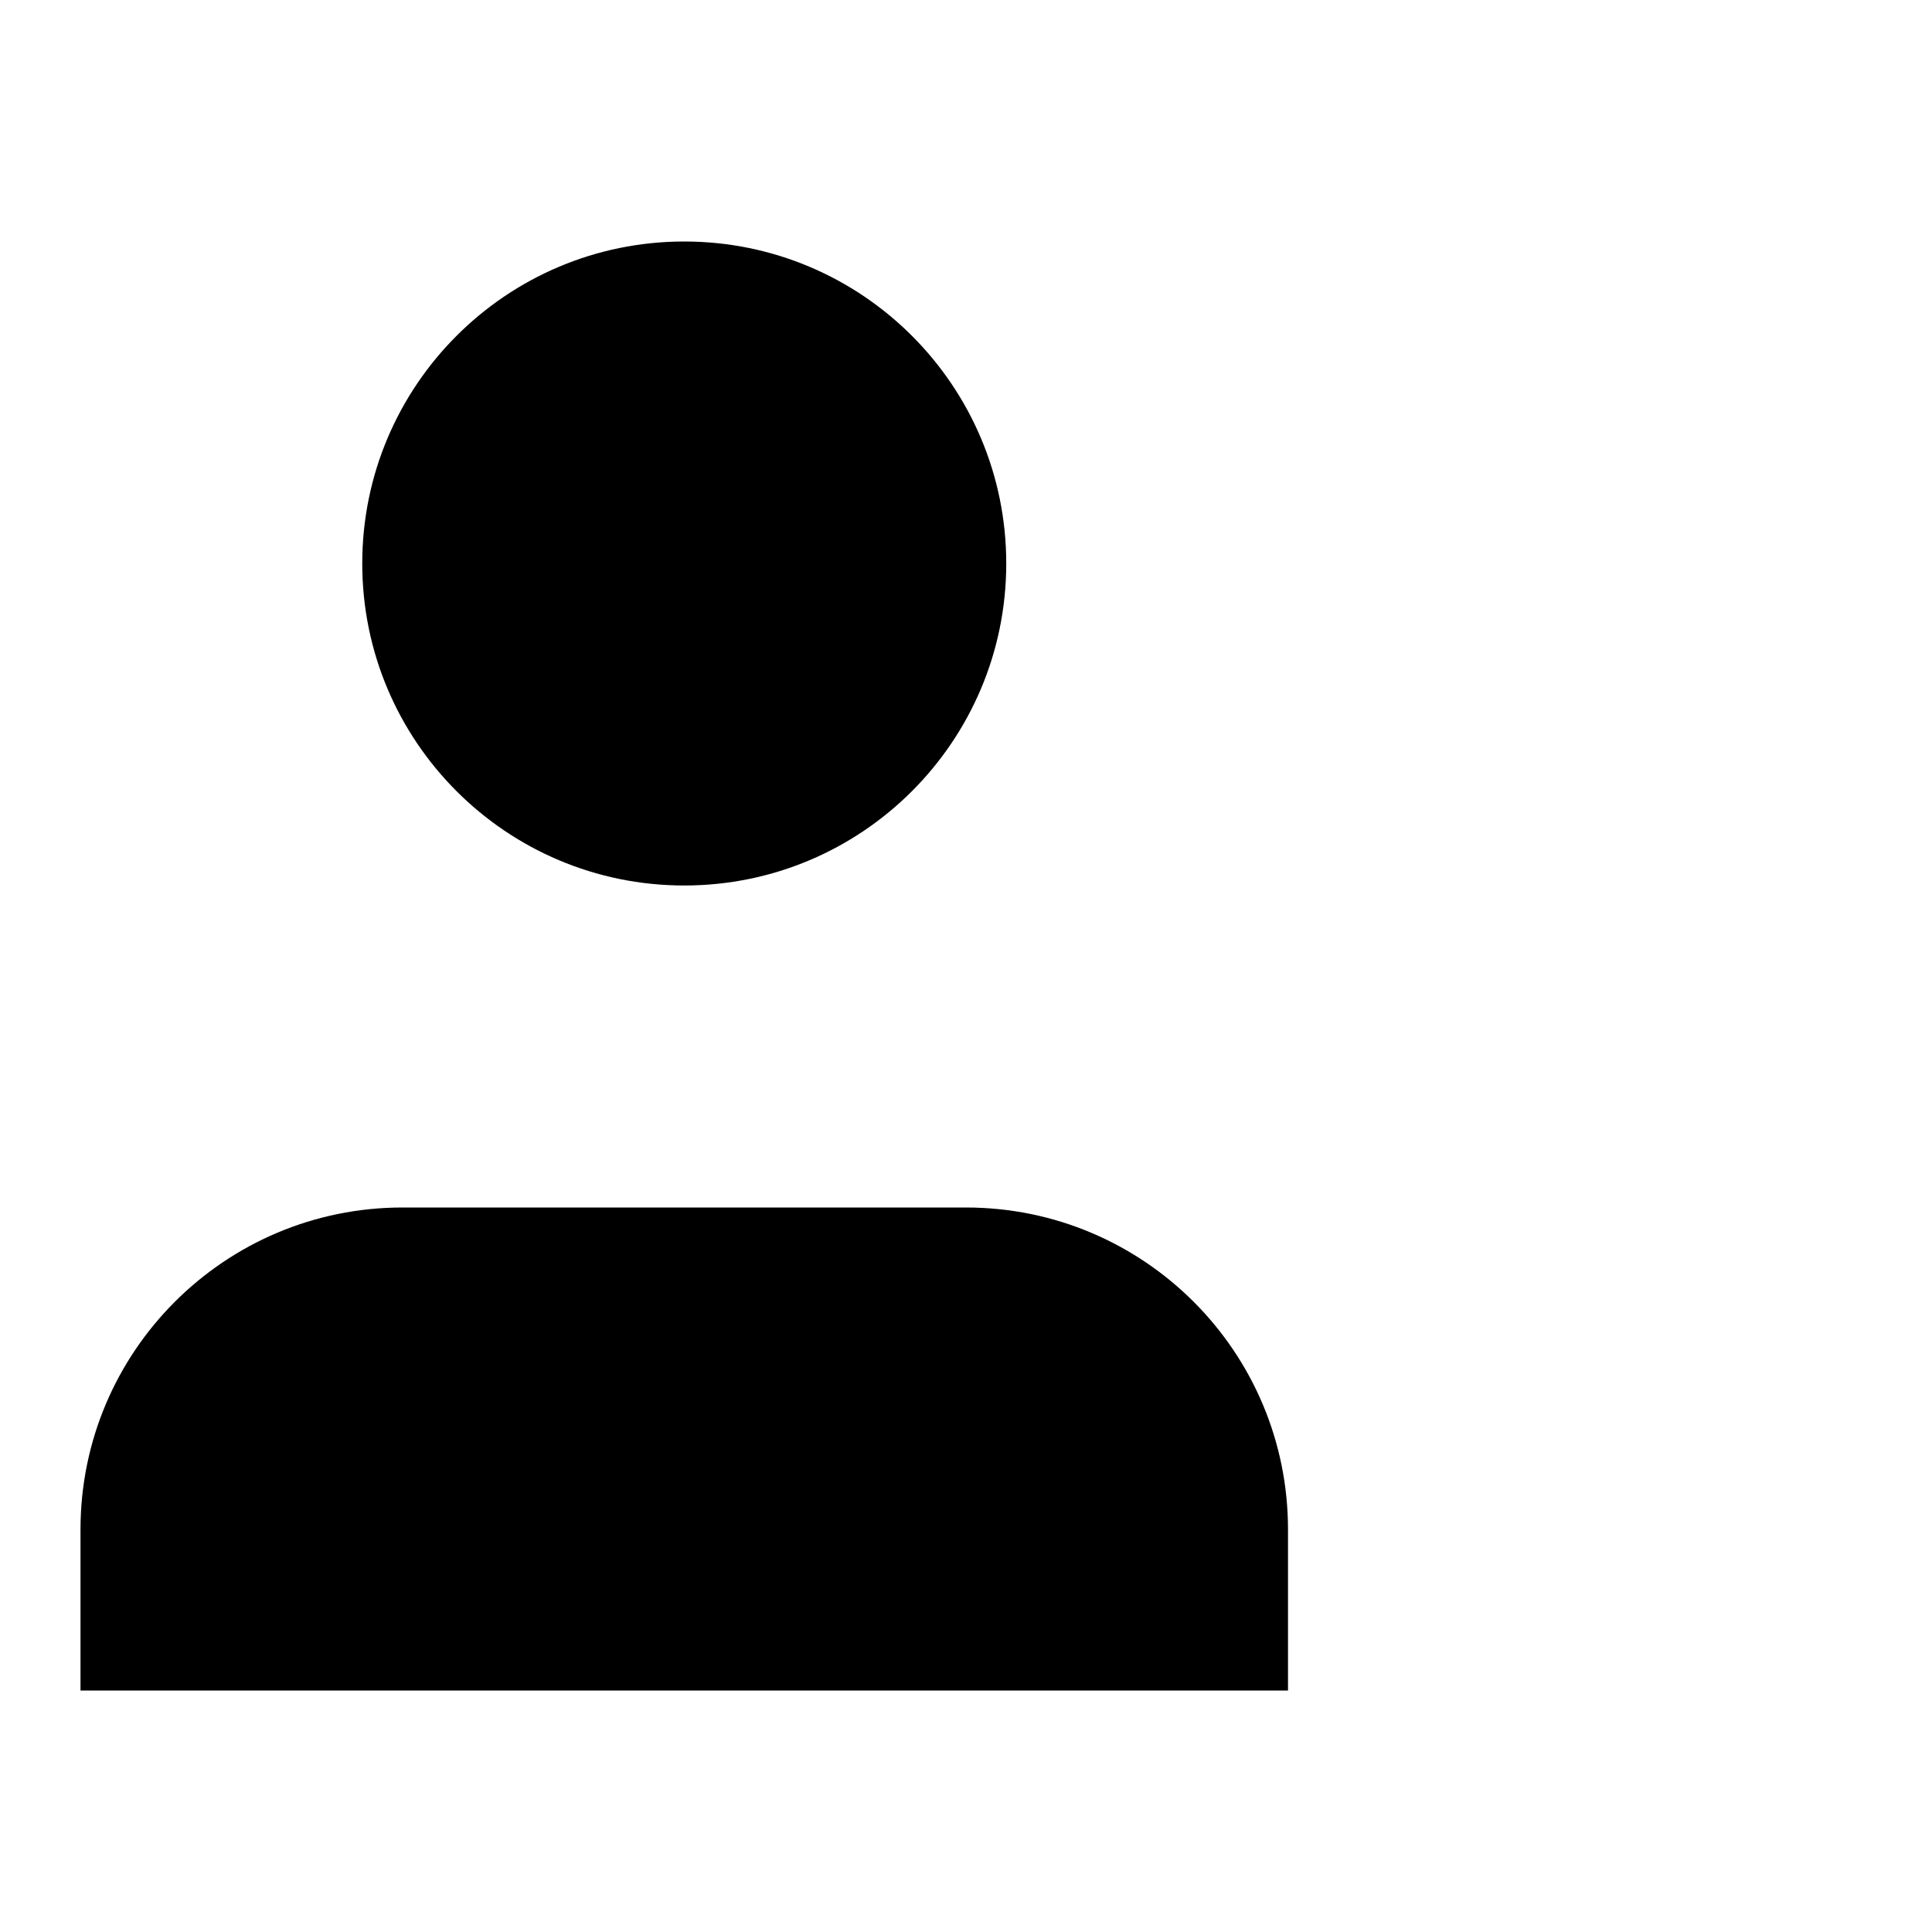
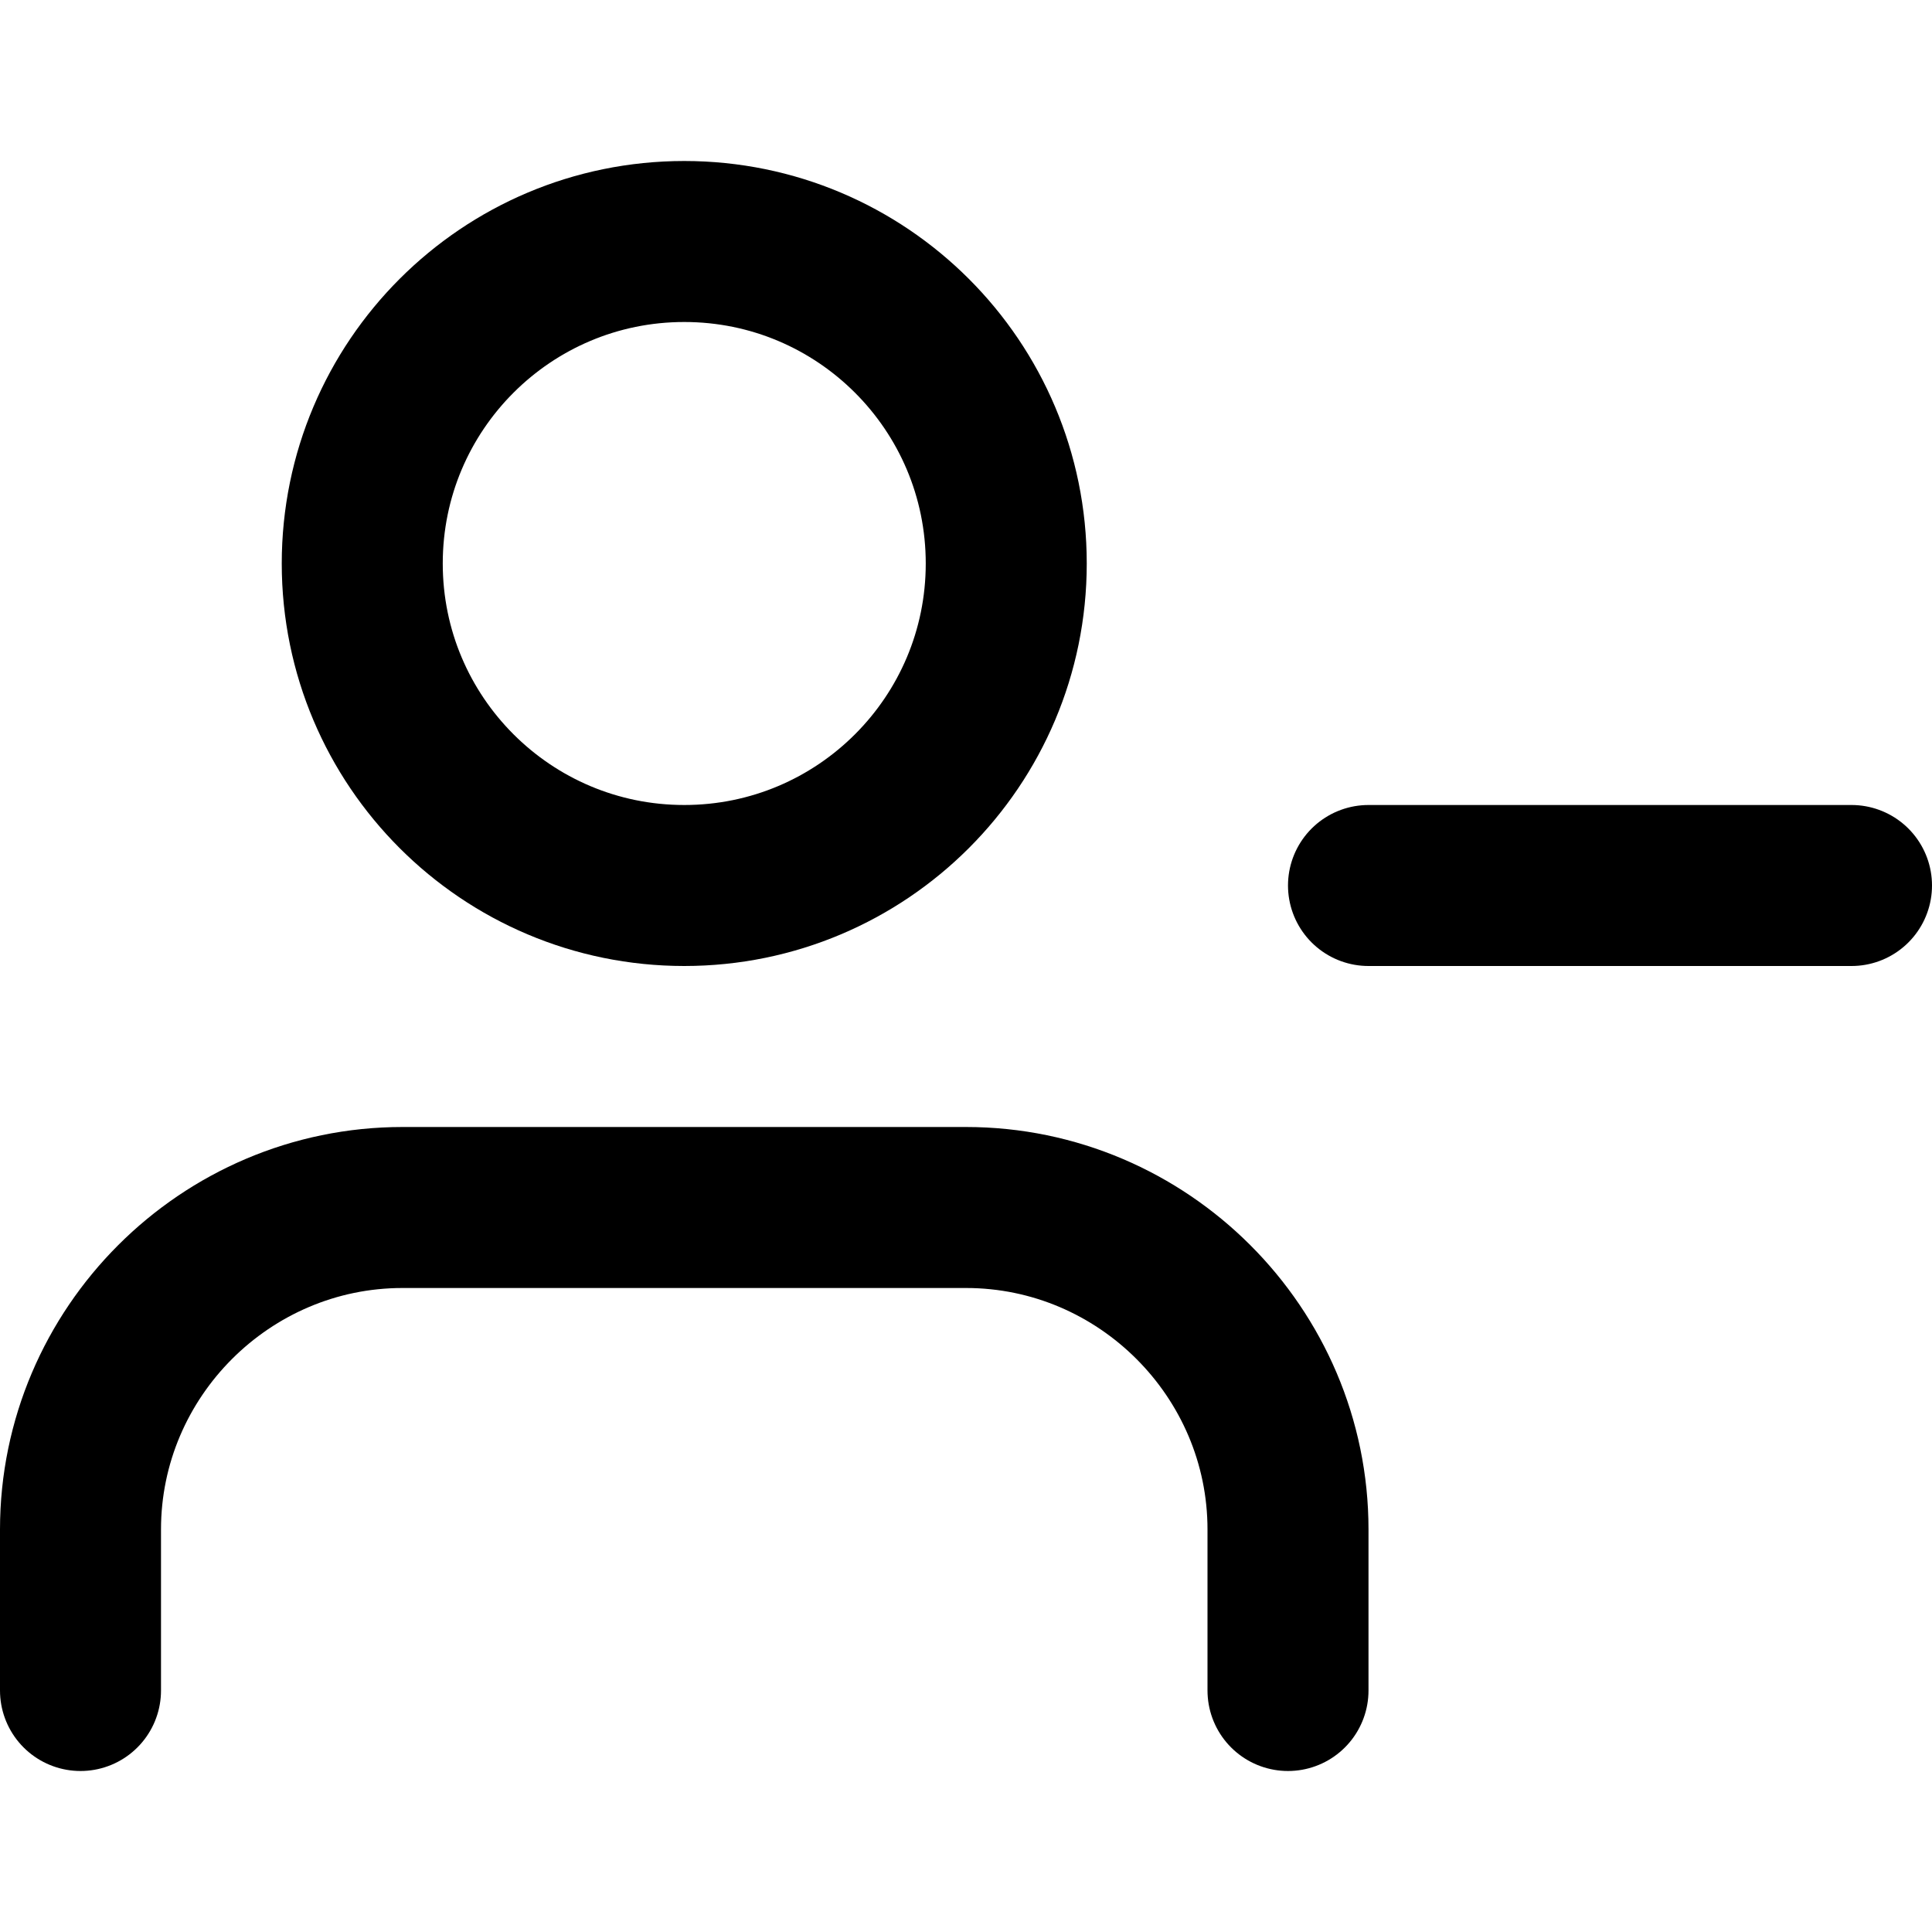
- <svg xmlns="http://www.w3.org/2000/svg" stroke-linecap="round" stroke-linejoin="round" stroke-width="2" viewBox="0 0 24 24">
-   <path d="M16 21v-2a4 4 0 0 0-4-4H5a4 4 0 0 0-4 4v2" />
-   <circle cx="8.5" cy="7" r="4" />
-   <path d="M23 11h-6" />
+ <svg xmlns="http://www.w3.org/2000/svg" id="Layer_1" version="1.1" viewBox="0 0 24 24">
+   <defs>
+     <style>
+       .st0 {
+         fill: none;
+         stroke: #000;
+         stroke-linecap: round;
+         stroke-linejoin: round;
+         stroke-width: 2px;
+       }
+     </style>
+   </defs>
+   <path class="st0" d="M16,21v-2c0-2.2-1.8-4-4-4h-7c-2.2,0-4,1.8-4,4v2" />
+   <circle class="st0" cx="8.5" cy="7" r="4" />
+   <path class="st0" d="M23,11h-6" />
</svg>
